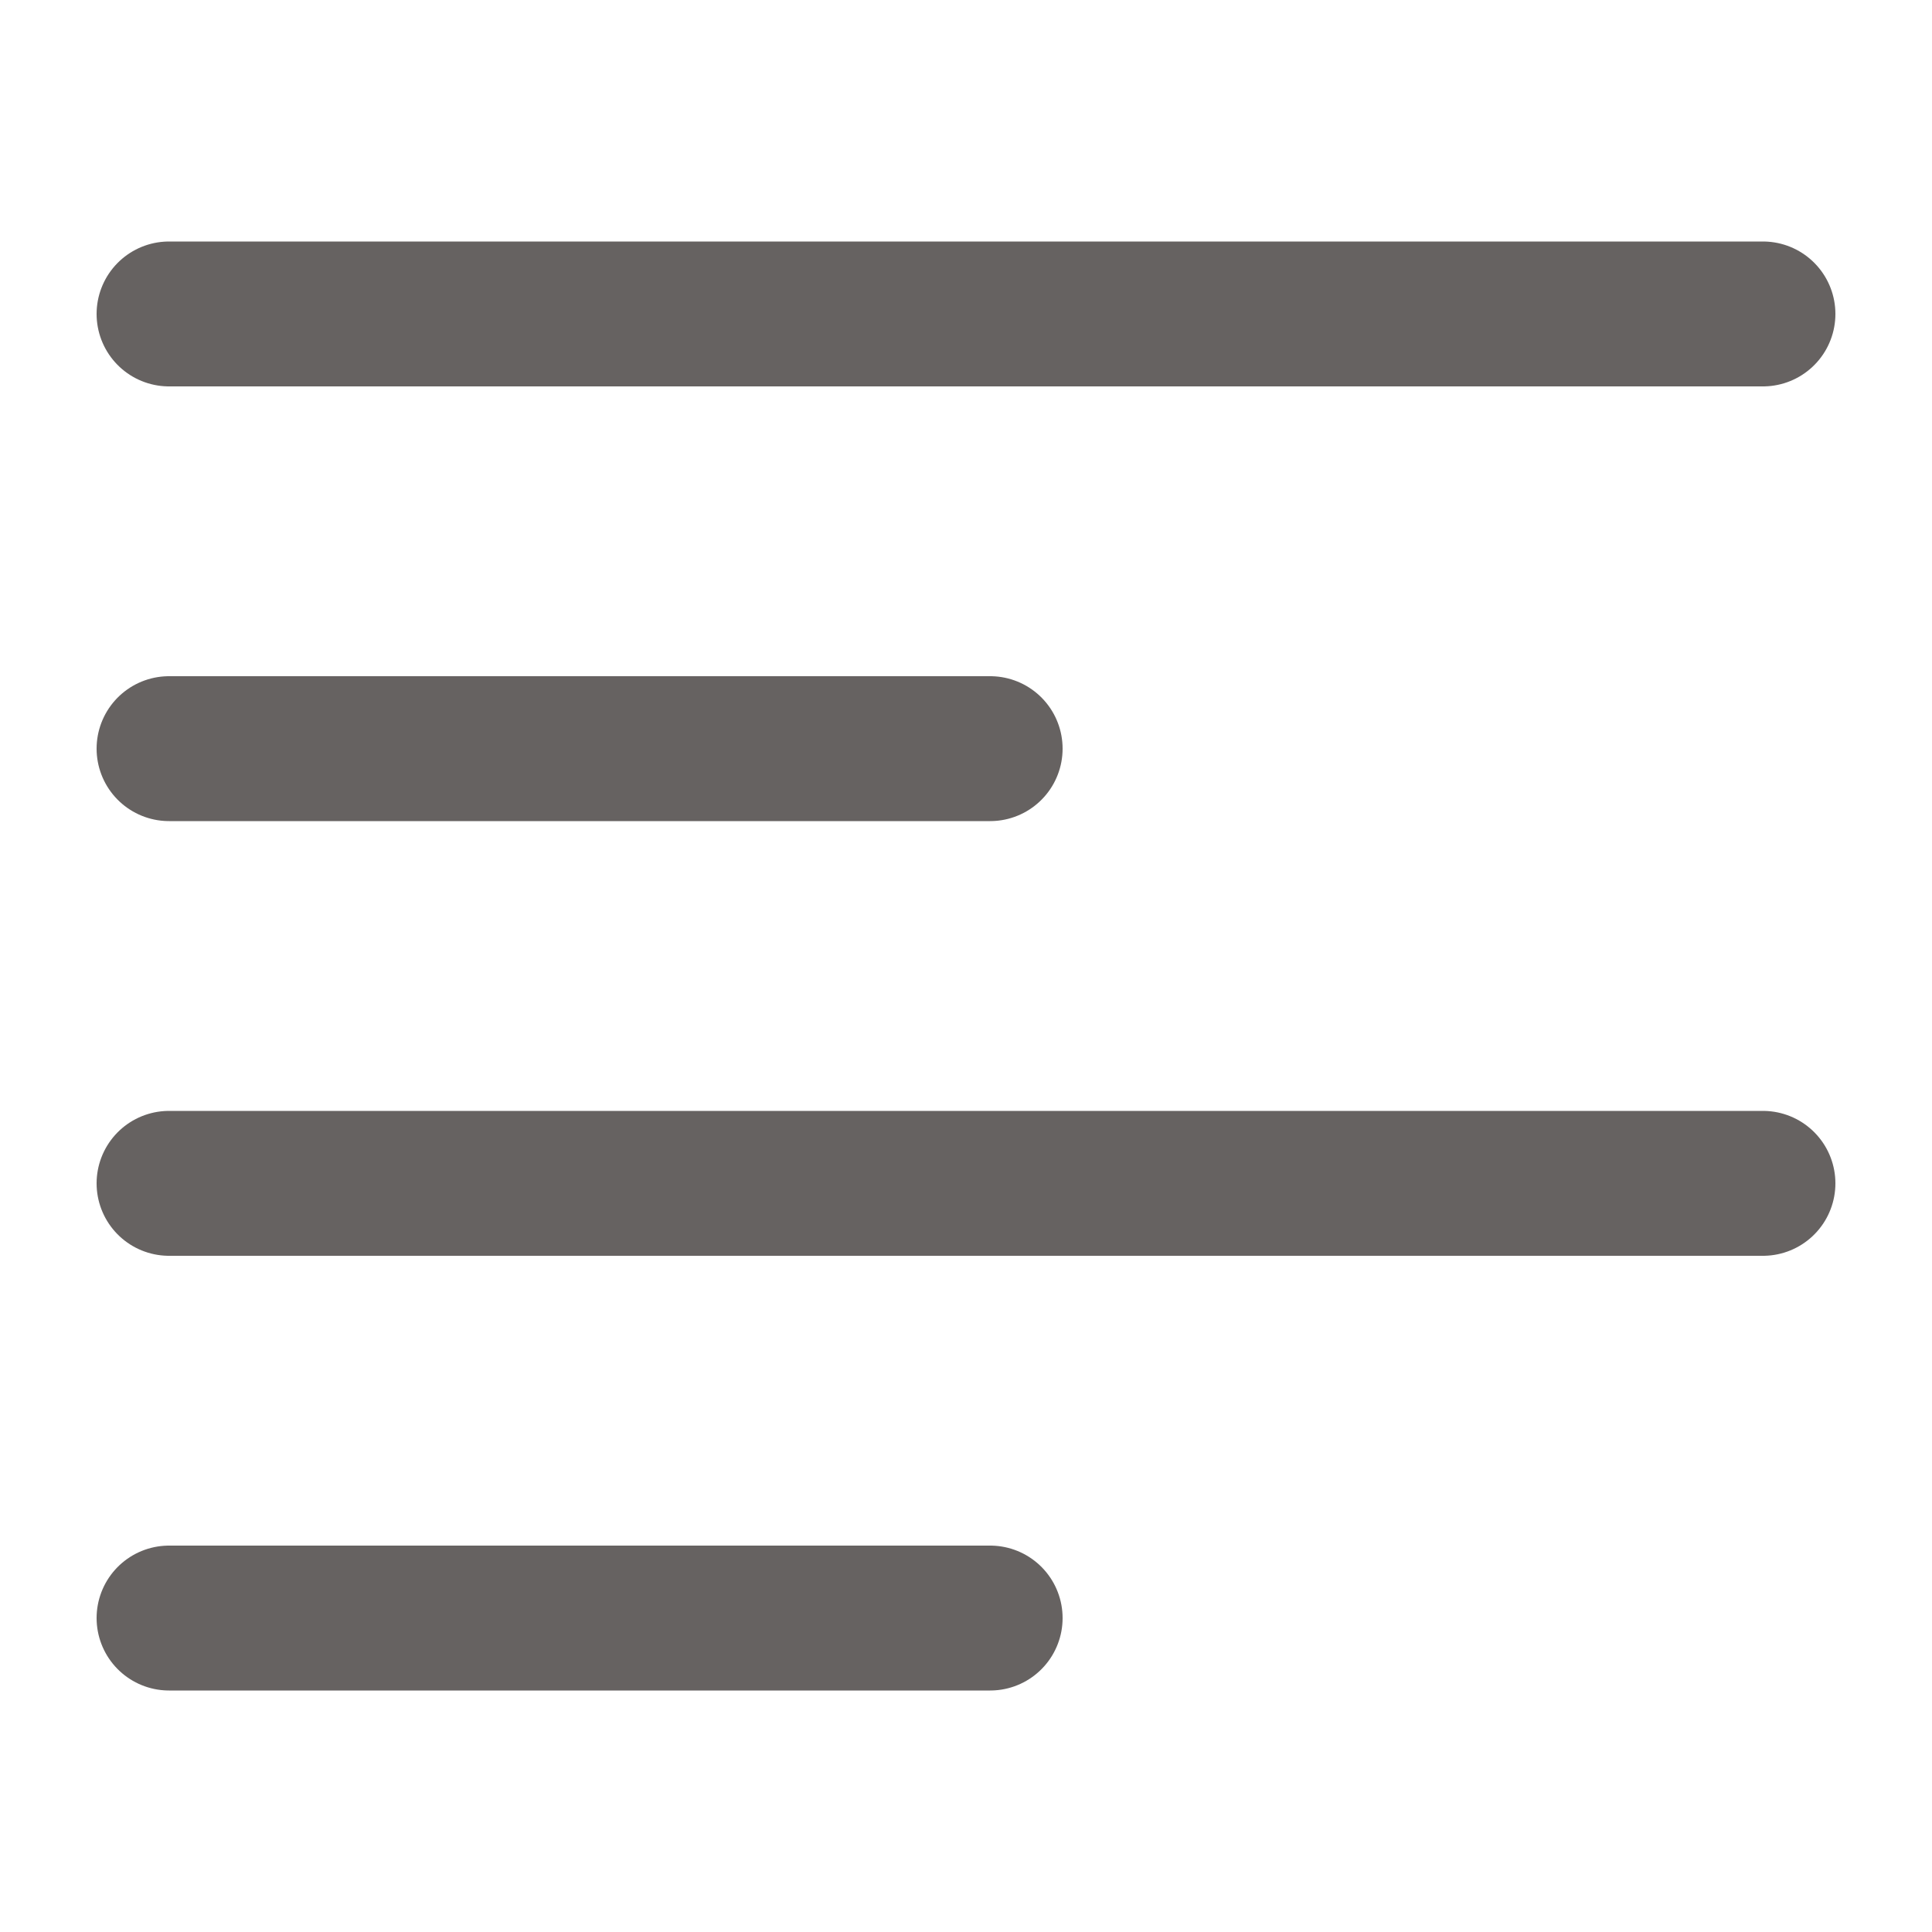
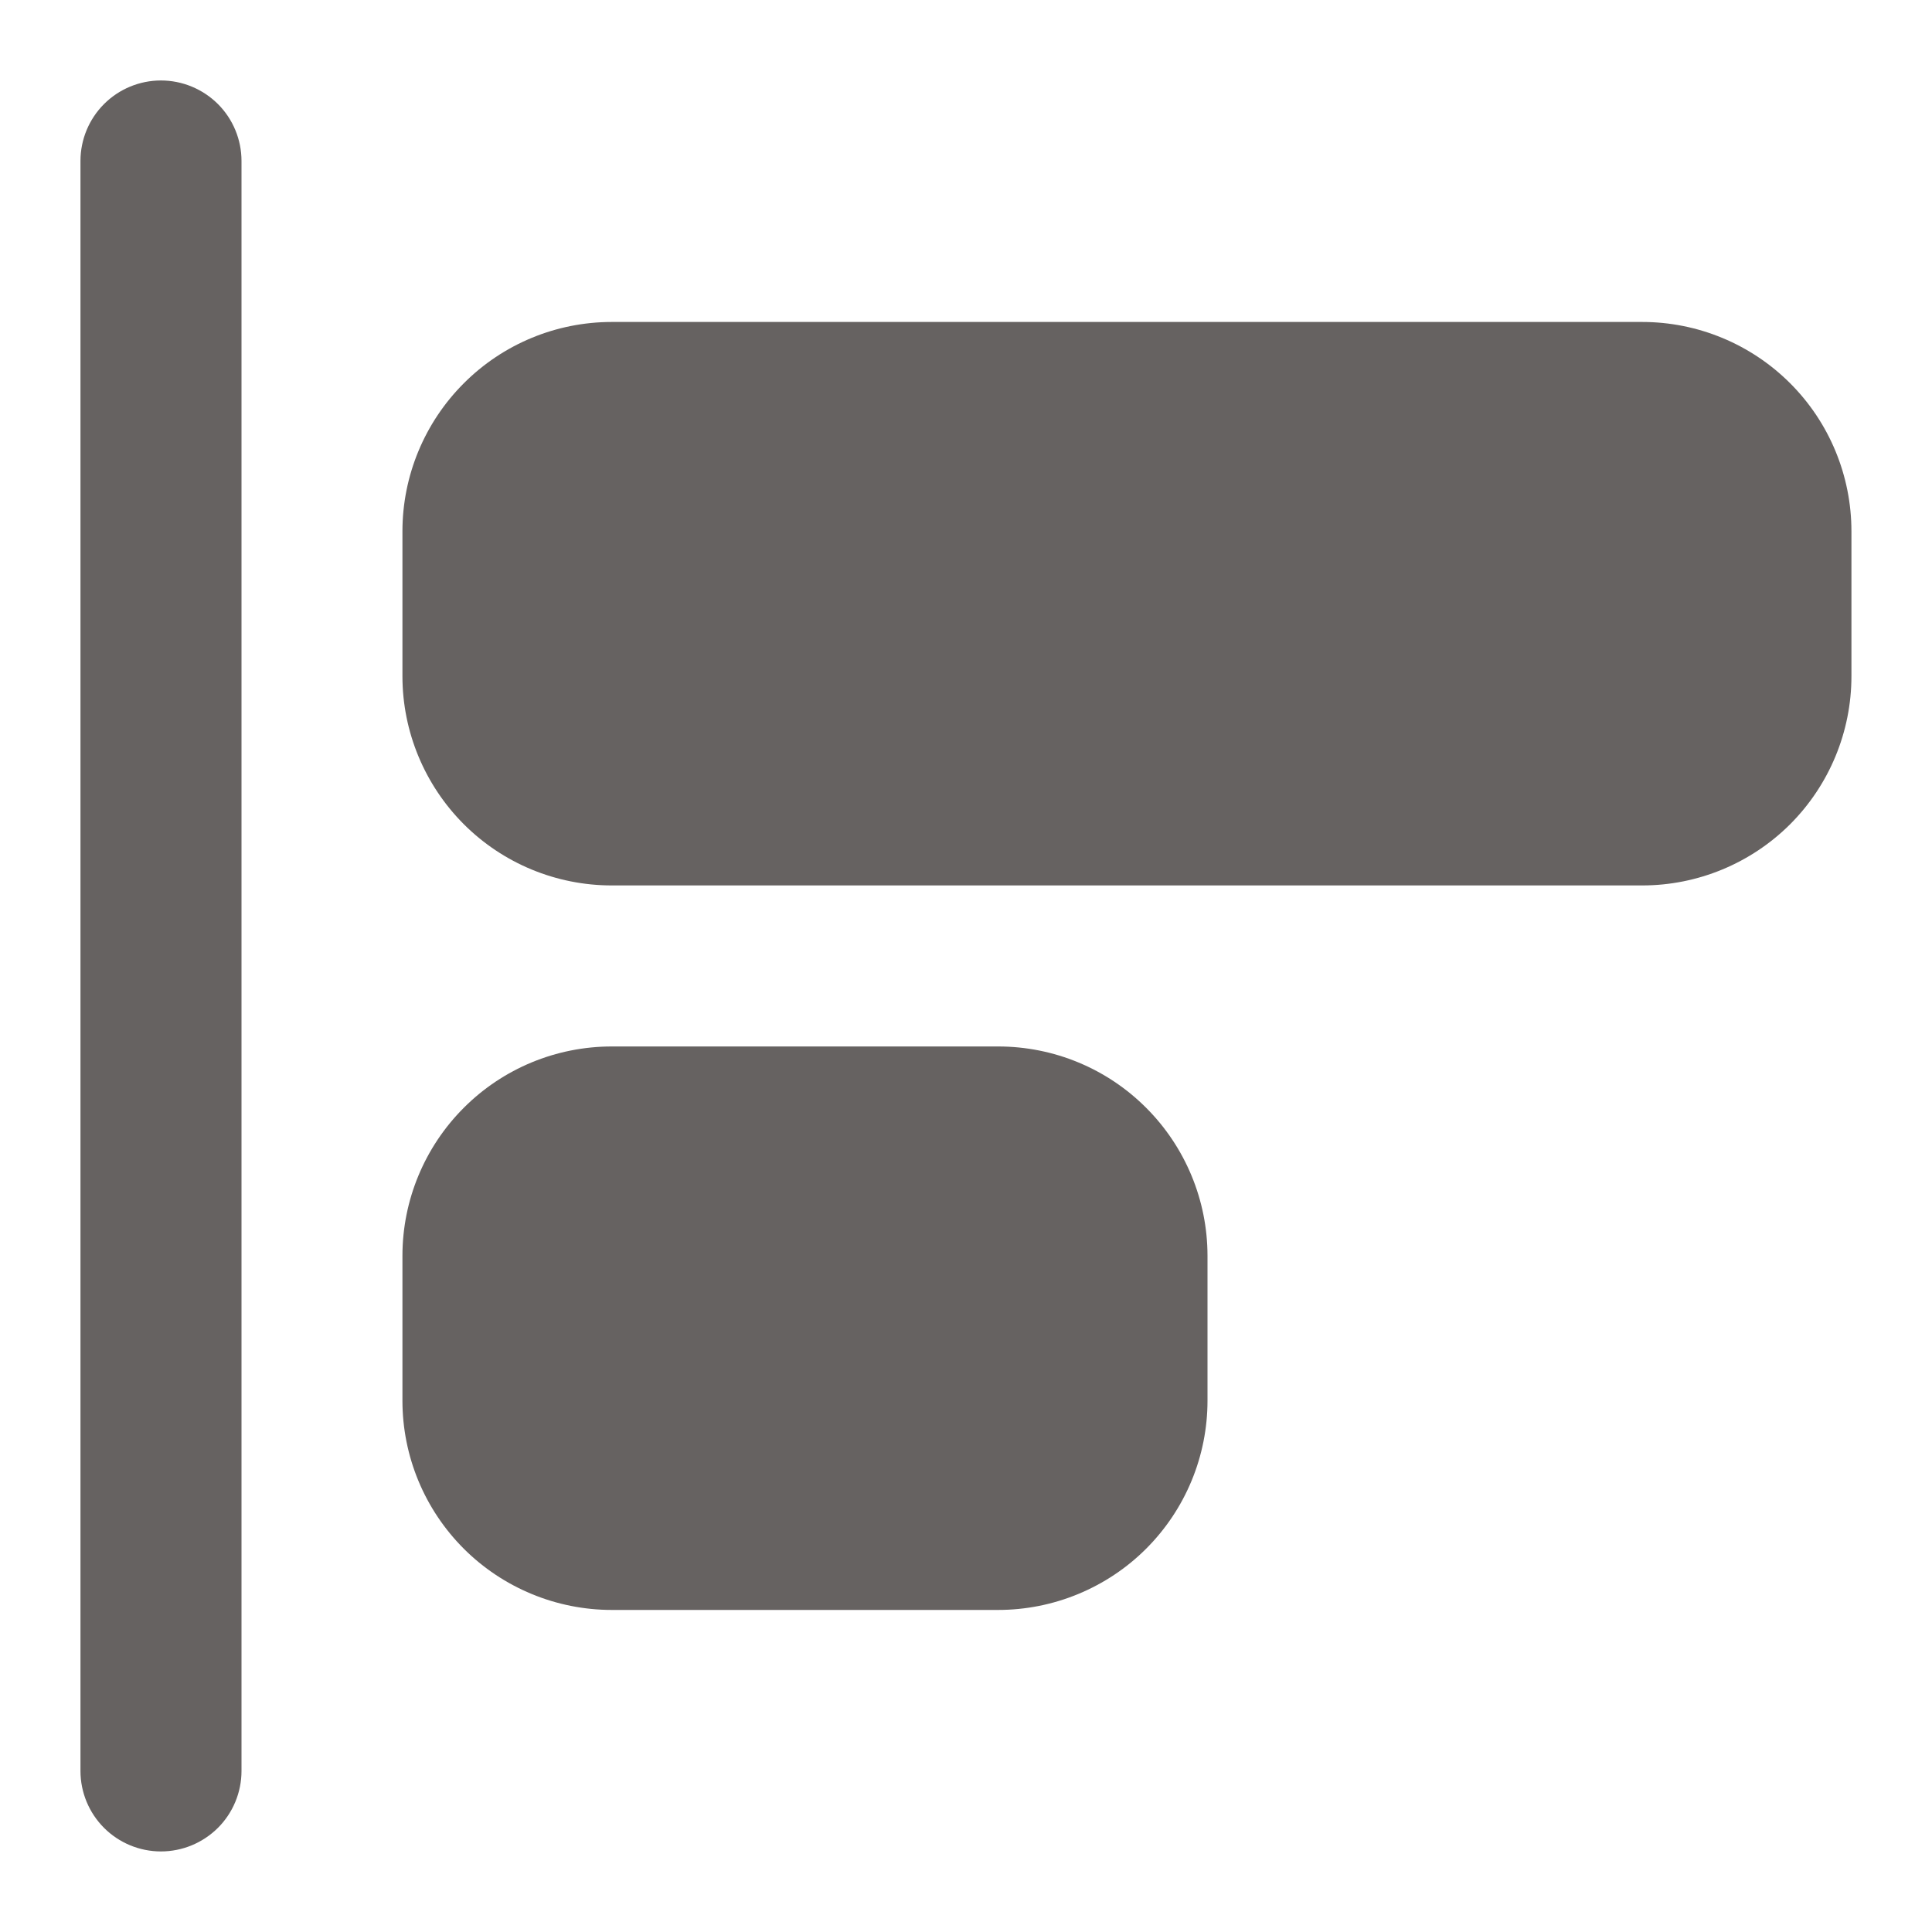
- <svg xmlns="http://www.w3.org/2000/svg" width="24" height="24" viewBox="0 0 24 24" fill="none">
-   <path d="M2.1 3.9H21.9M2.1 9.3H12.3M2.1 14.7H21.9M2.1 20.1H12.3" stroke="#666261" stroke-width="1.8" stroke-linecap="round" stroke-linejoin="round" />
+ <svg xmlns="http://www.w3.org/2000/svg" width="20" height="20" viewBox="20 6 20 20" fill="none">
+   <path d="M22.5 7.666C22.5 7.445 22.412 7.233 22.256 7.077C22.099 6.921 21.887 6.833 21.666 6.833C21.445 6.833 21.233 6.921 21.077 7.077C20.921 7.233 20.833 7.445 20.833 7.666V24.333C20.833 24.554 20.921 24.766 21.077 24.922C21.233 25.078 21.445 25.166 21.666 25.166C21.887 25.166 22.099 25.078 22.256 24.922C22.412 24.766 22.5 24.554 22.5 24.333V7.666ZM24.166 11.5C24.166 10.925 24.395 10.374 24.801 9.968C25.207 9.561 25.758 9.333 26.333 9.333H37C37.574 9.333 38.125 9.561 38.532 9.968C38.938 10.374 39.166 10.925 39.166 11.5V13C39.166 13.574 38.938 14.125 38.532 14.532C38.125 14.938 37.574 15.166 37 15.166H26.333C25.758 15.166 25.207 14.938 24.801 14.532C24.395 14.125 24.166 13.574 24.166 13V11.5ZM24.166 19C24.166 18.425 24.395 17.874 24.801 17.468C25.207 17.061 25.758 16.833 26.333 16.833H30.333C30.908 16.833 31.459 17.061 31.865 17.468C32.271 17.874 32.5 18.425 32.5 19V20.5C32.5 20.784 32.444 21.066 32.335 21.329C32.226 21.592 32.066 21.831 31.865 22.032C31.664 22.233 31.425 22.392 31.162 22.501C30.899 22.61 30.617 22.666 30.333 22.666H26.333C26.049 22.666 25.767 22.61 25.504 22.501C25.241 22.392 25.002 22.233 24.801 22.032C24.6 21.831 24.44 21.592 24.331 21.329C24.222 21.066 24.166 20.784 24.166 20.5V19Z" fill="#666261" />
</svg>
